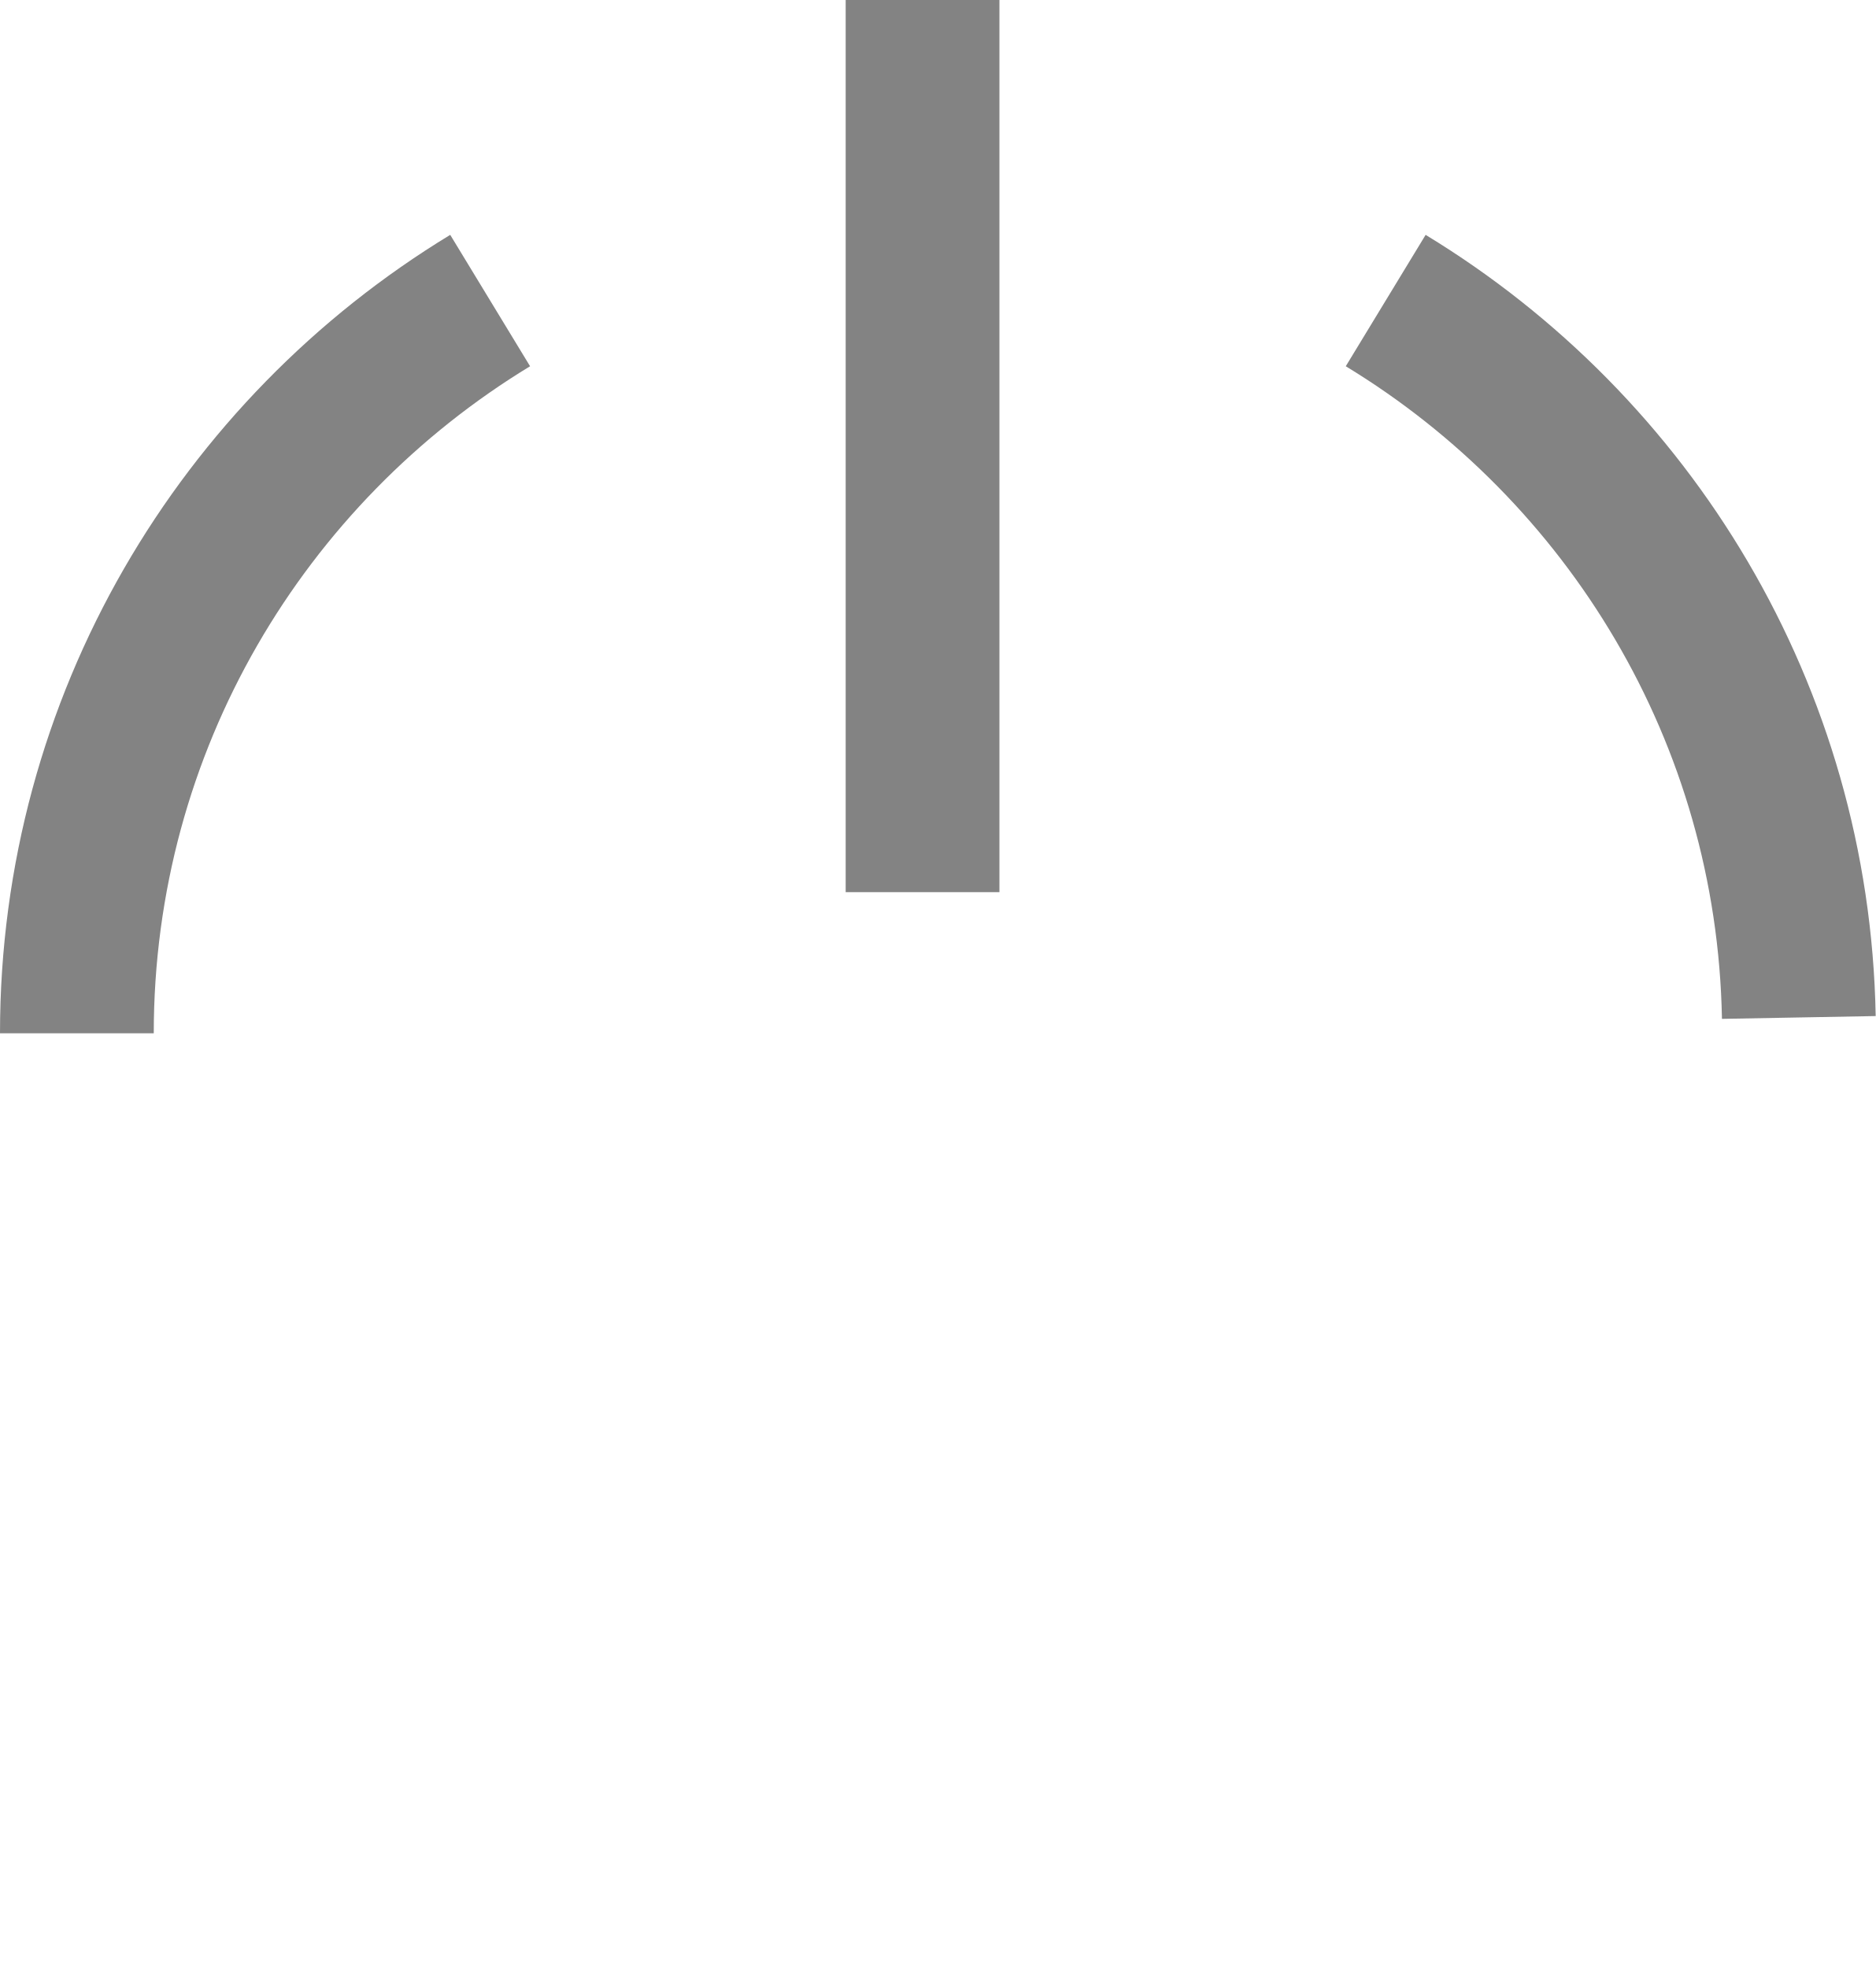
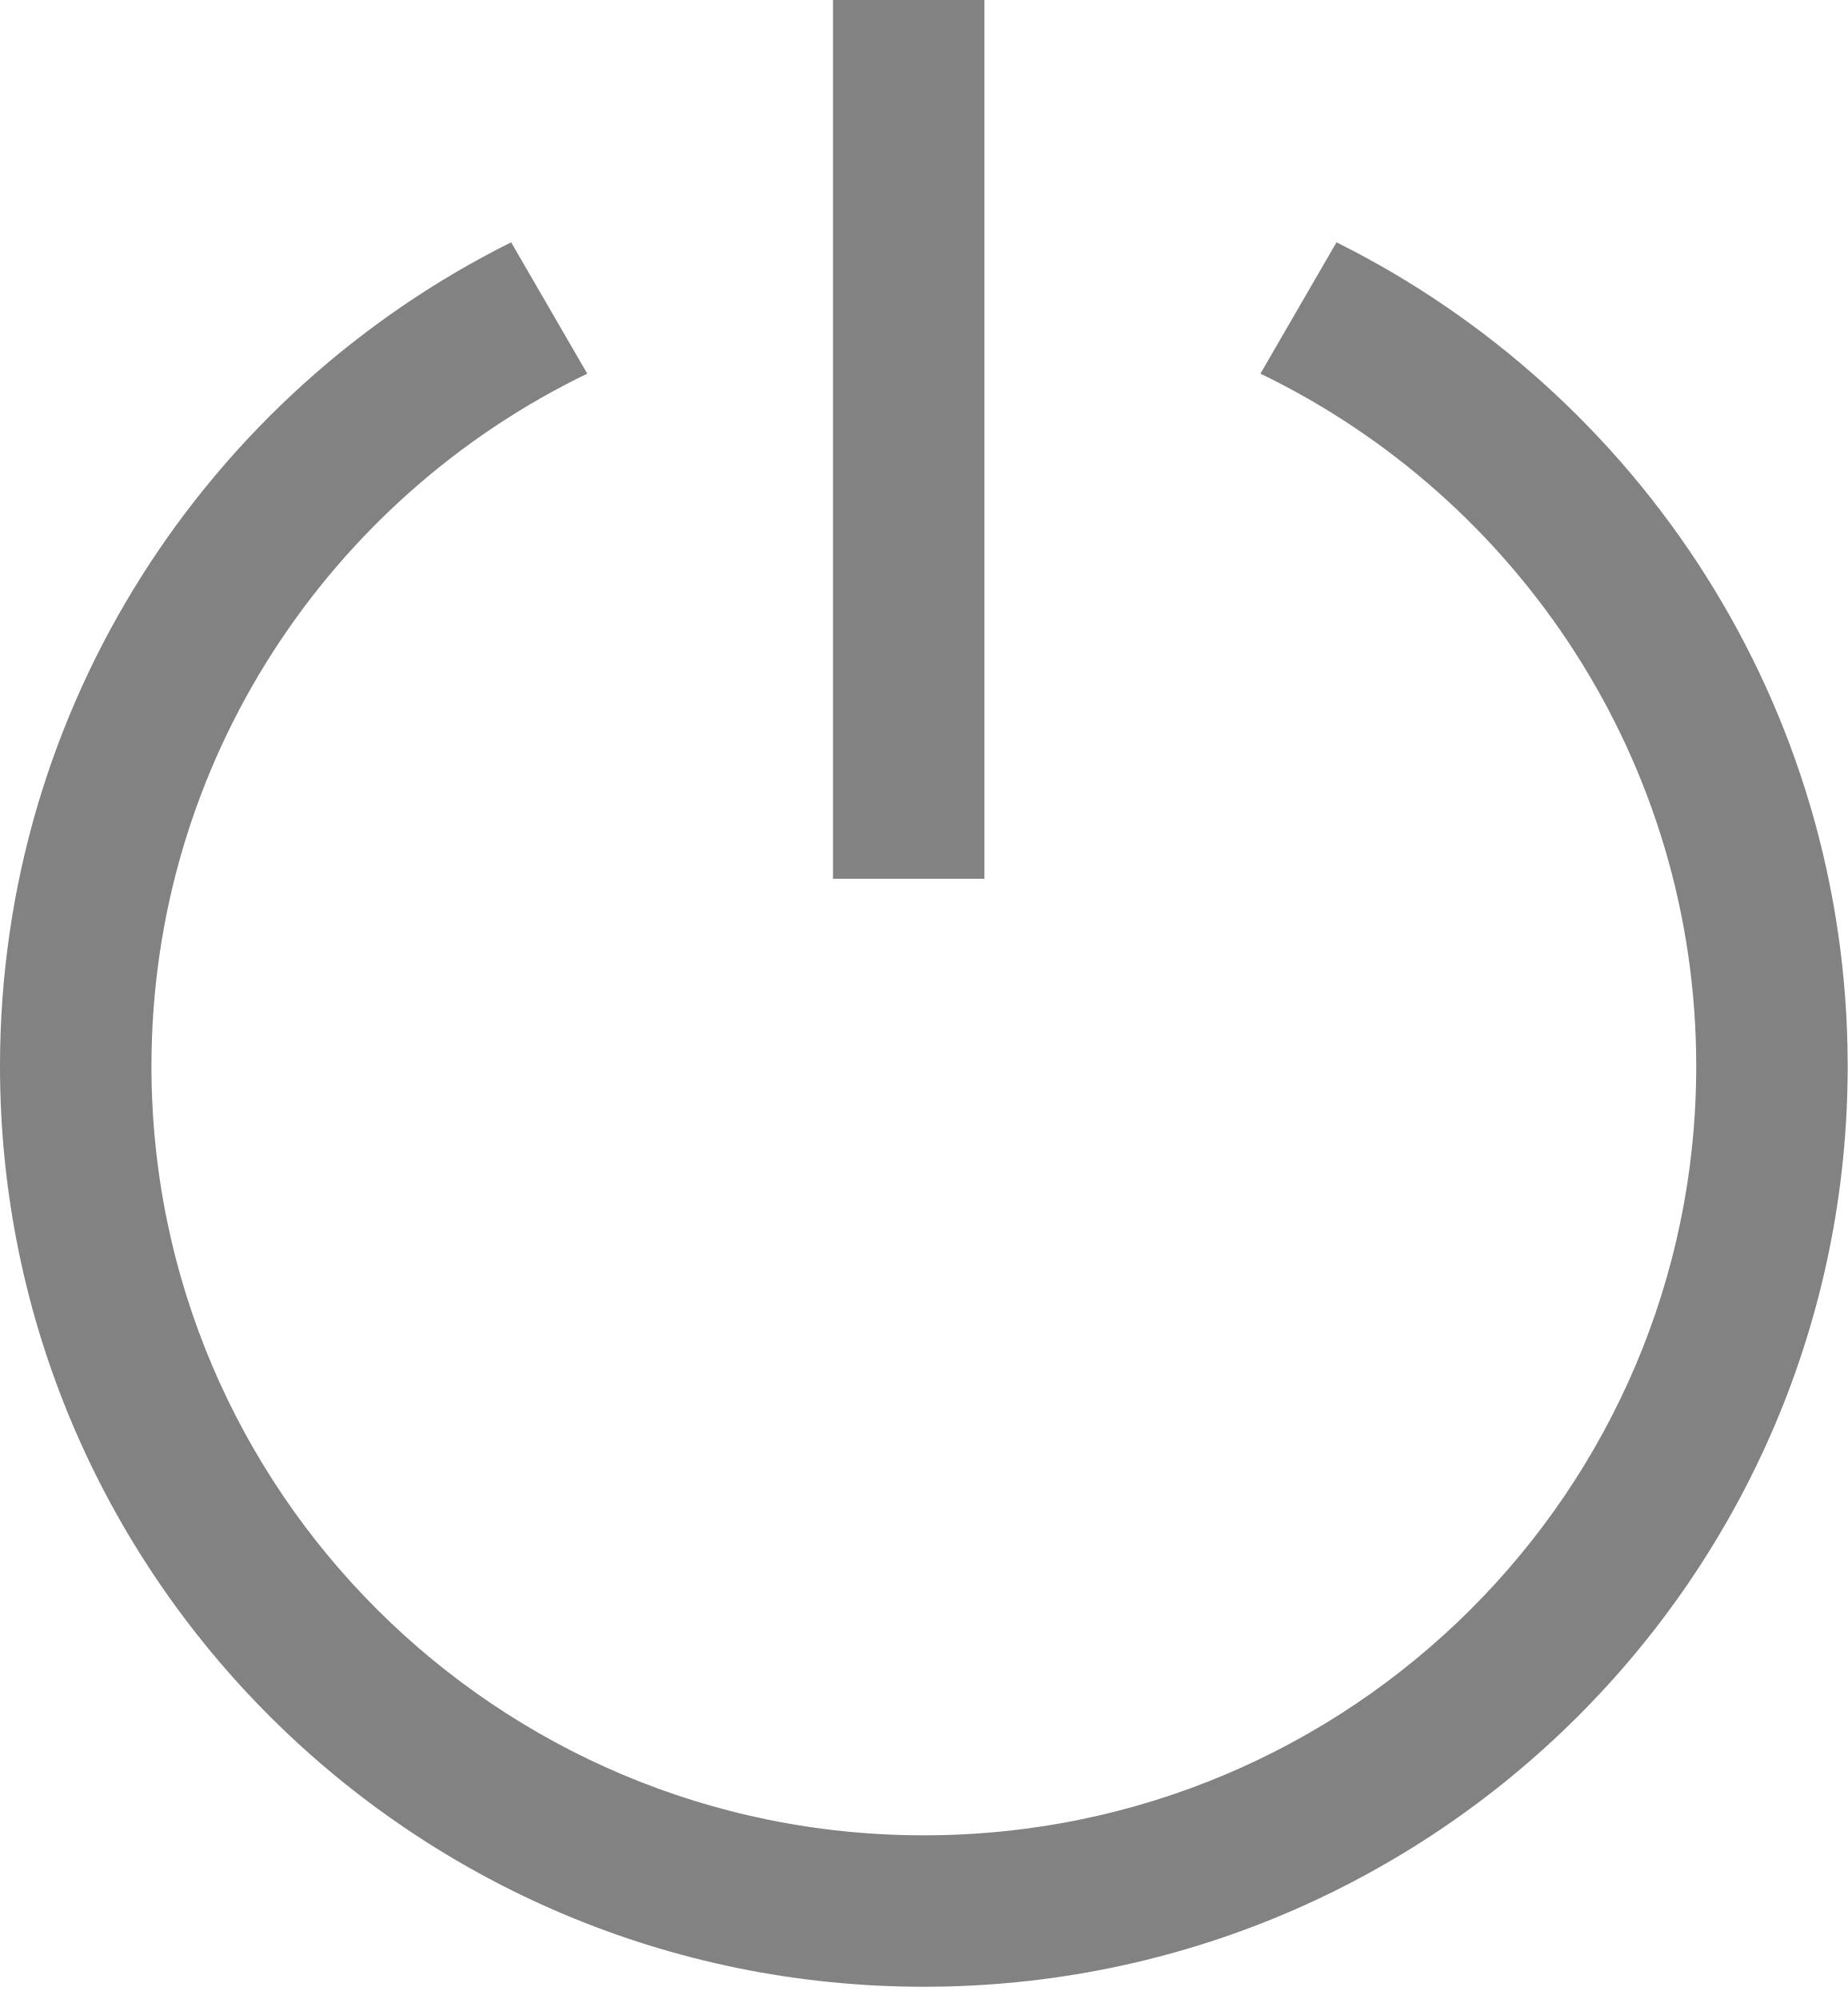
- <svg xmlns="http://www.w3.org/2000/svg" width="61" height="64" viewBox="0 0 61 64" fill="none">
-   <path d="M15.939 3.37L15.939 3.37C7.883 8.266 2.501 17.109 2.5 27.199C2.501 17.114 7.874 8.271 15.939 3.37ZM58.495 26.684C58.315 16.809 52.98 8.183 45.061 3.37L45.061 3.37C52.988 8.188 58.315 16.814 58.495 26.684Z" transform="translate(0 6.40421)" stroke="#828282" stroke-opacity="0.99" stroke-width="5" />
+ <svg xmlns="http://www.w3.org/2000/svg" width="61" height="66" viewBox="0 0 61 66" fill="none">
+   <path d="M19.388 4.337C10.867 8.452 5 17.152 5 27.201C5 41.21 16.4 52.596 30.5 52.596C44.6 52.596 56 41.21 56 27.201C56 17.152 50.133 8.452 41.612 4.337L44.124 0C54.13 4.987 61 15.294 61 27.201C61 43.988 47.345 57.596 30.5 57.596C13.655 57.596 0 43.988 0 27.201C0 15.294 6.87 4.987 16.875 0L19.388 4.337Z" transform="translate(0 8)" fill="#828282" />
  <path d="M0 0H29.013" transform="translate(30) rotate(90)" stroke="#828282" stroke-opacity="0.99" stroke-width="5" />
</svg>
